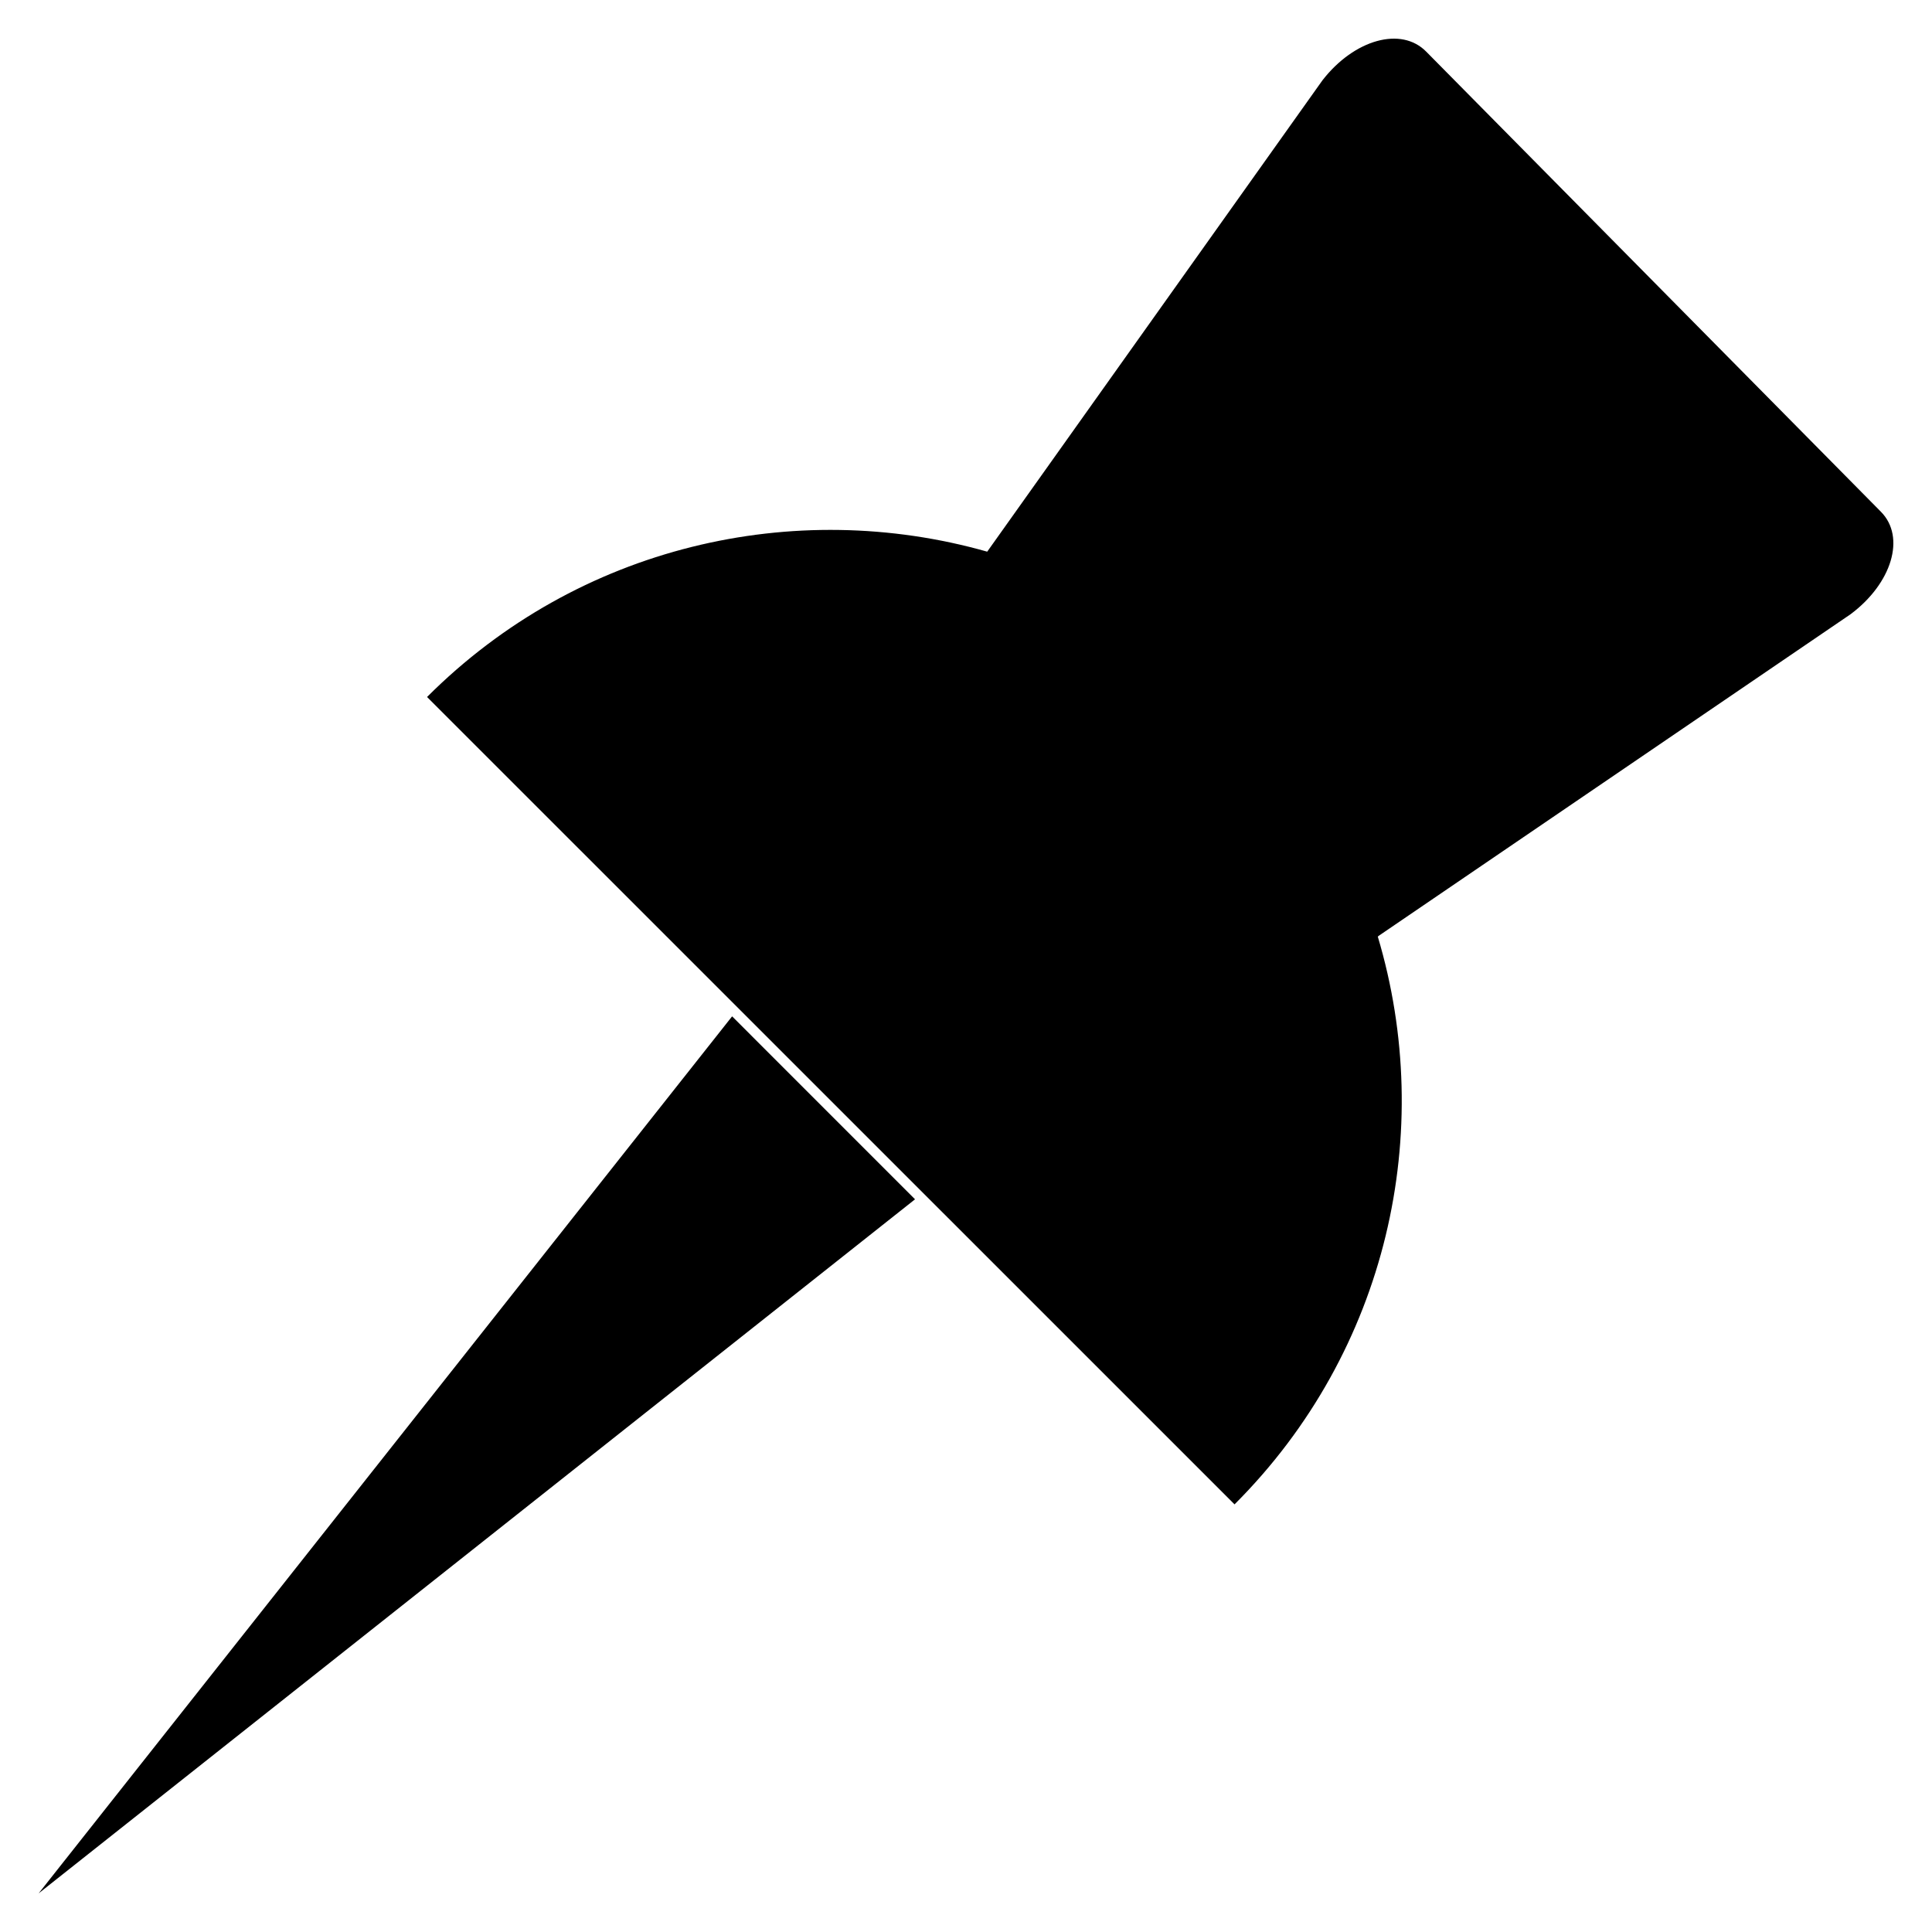
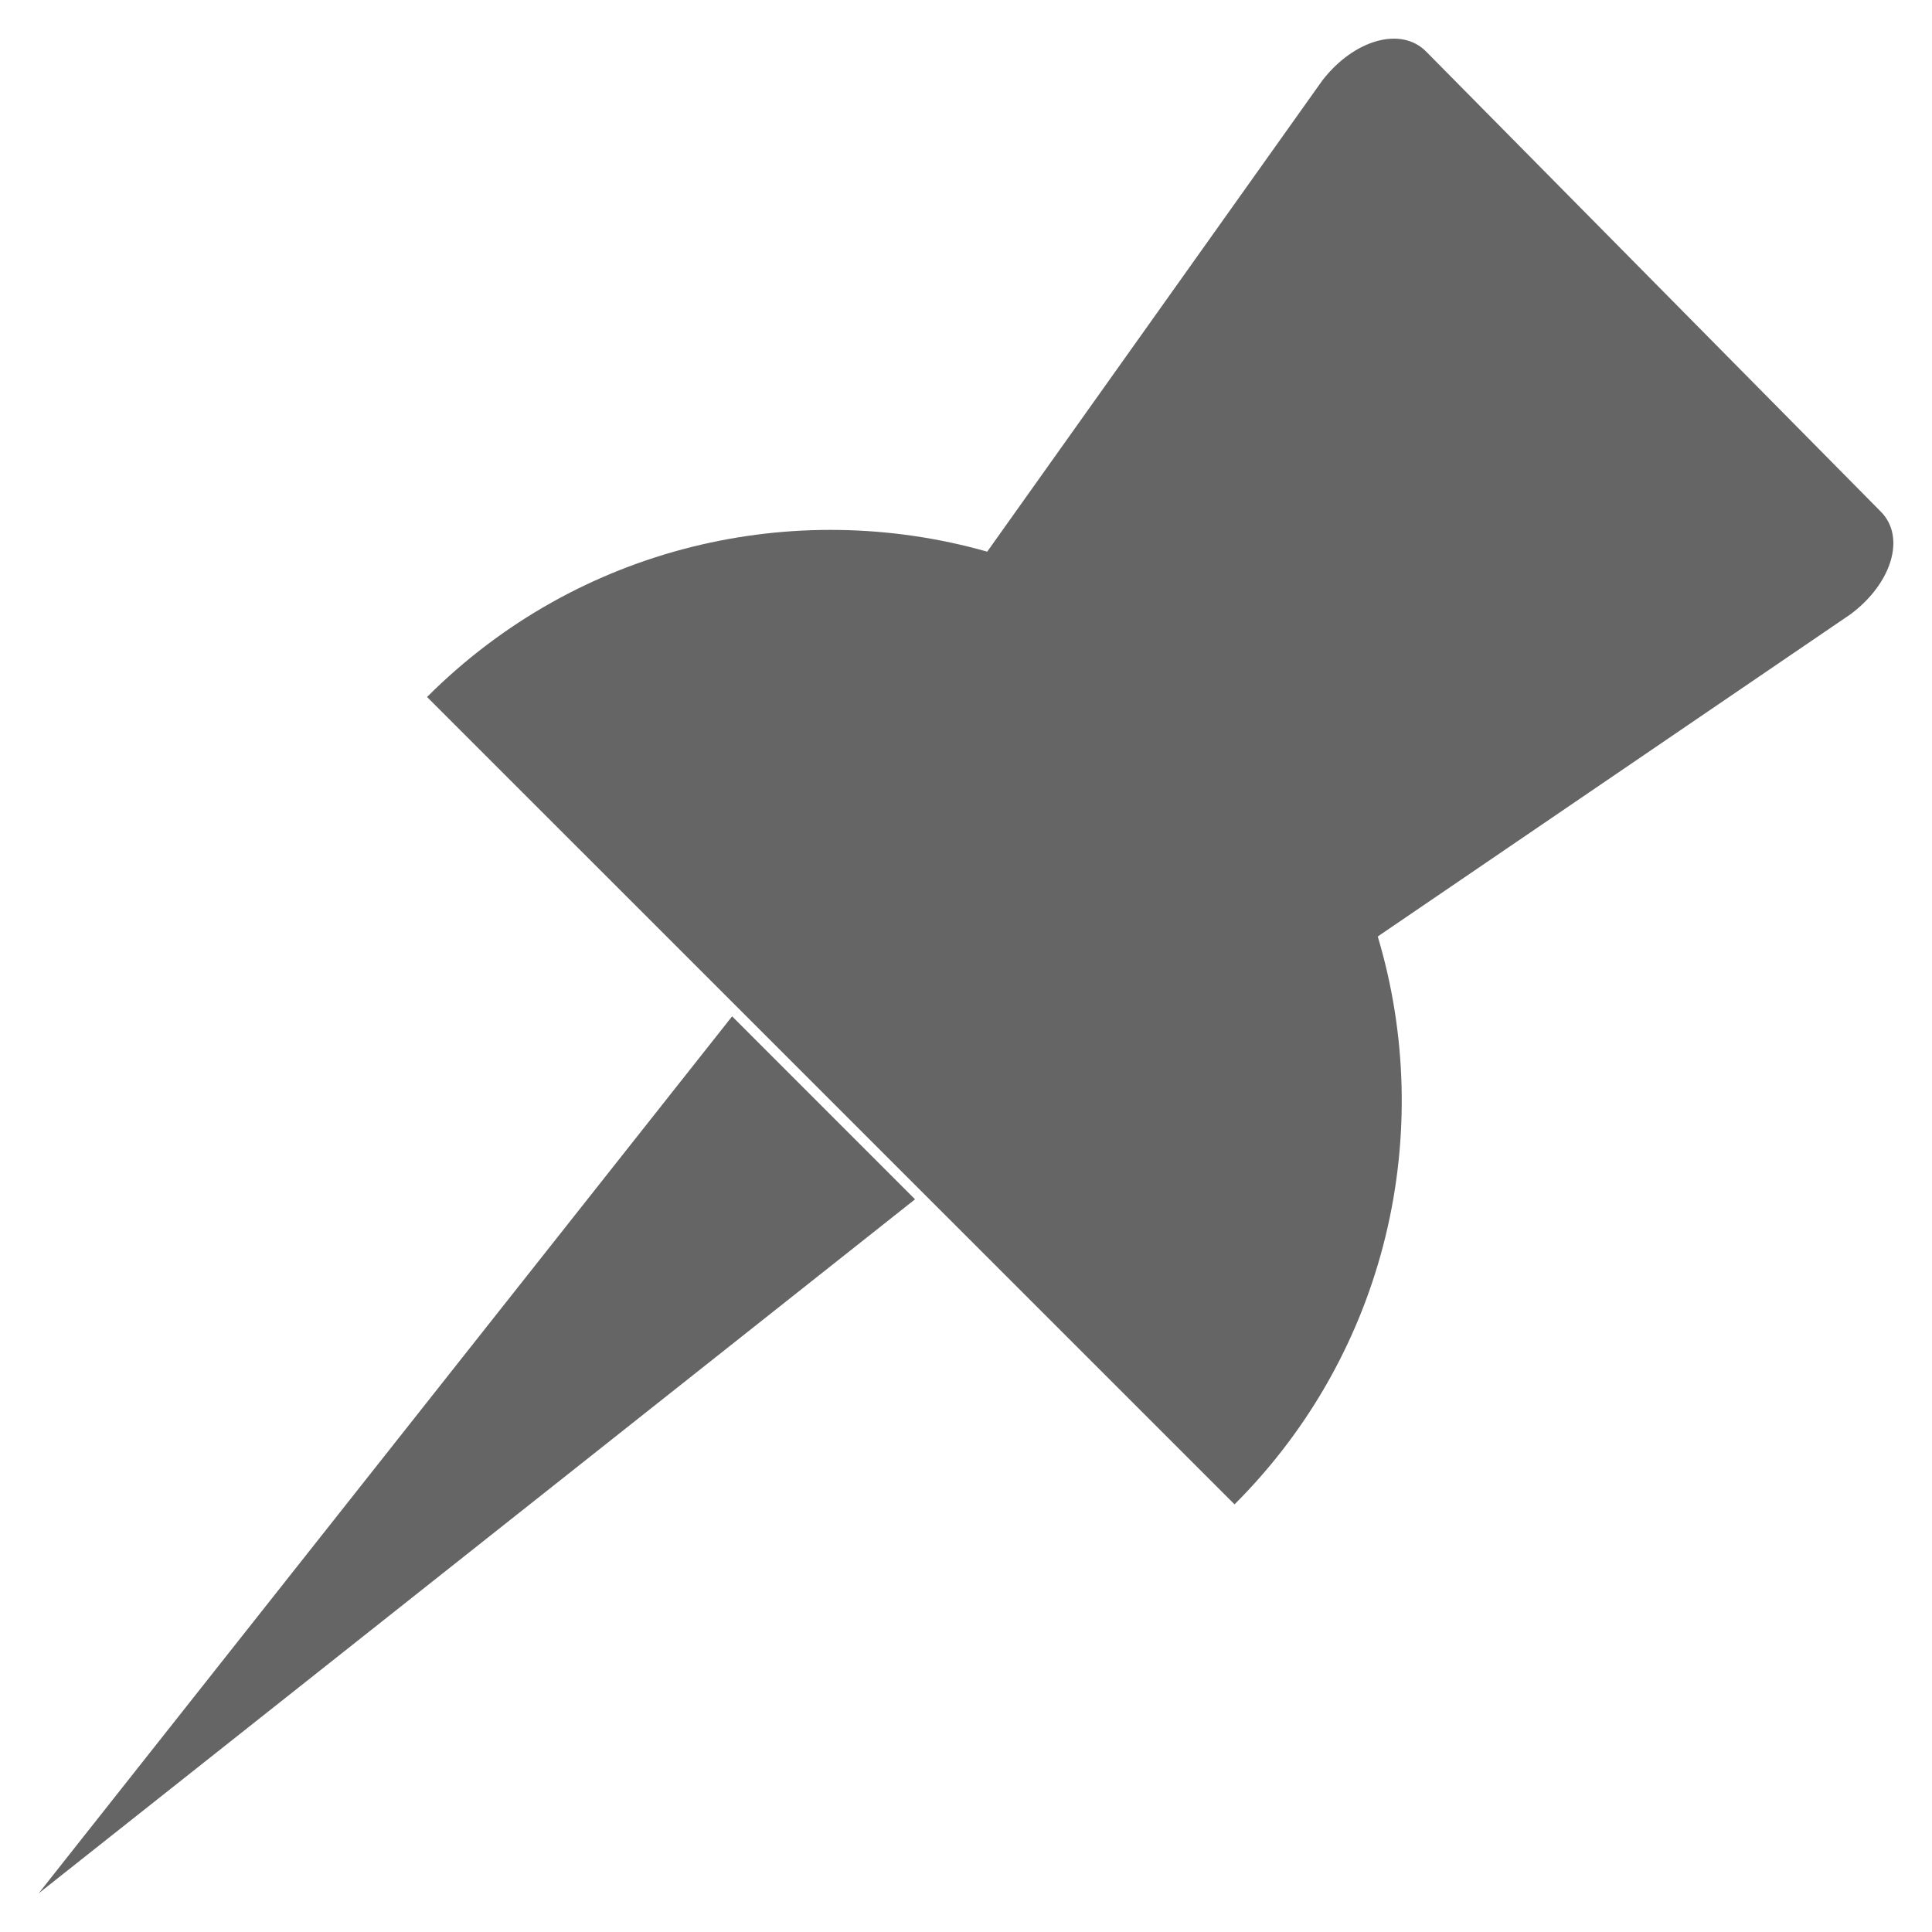
<svg xmlns="http://www.w3.org/2000/svg" version="1.1" id="Layer_1" x="0px" y="0px" width="50px" height="50px" viewBox="0 0 50 50" enable-background="new 0 0 50 50" xml:space="preserve">
-   <polyline points="23.681,31.038 1,49 18.947,26.303 " />
-   <path d="M48.676,13.242L36.91,1.336c-0.647-0.658-1.862-0.316-2.684,0.741l-8.677,12.2c-4.987-1.415-10.57-0.166-14.497,3.761  L31.95,38.933c3.979-3.977,5.212-9.658,3.707-14.694l0.04-0.031l12.193-8.31C48.961,15.101,49.328,13.898,48.676,13.242z" />
+   <polyline fill="#656565" points="23.681,31.038 1,49 18.947,26.303 " />
+   <path fill="#656565" d="M48.676,13.242L36.91,1.336c-0.647-0.658-1.862-0.316-2.684,0.741l-8.677,12.2  c-4.987-1.415-10.57-0.166-14.497,3.761L31.95,38.933c3.979-3.977,5.212-9.658,3.707-14.694l0.04-0.031l12.193-8.31  C48.961,15.101,49.328,13.898,48.676,13.242z" />
</svg>
